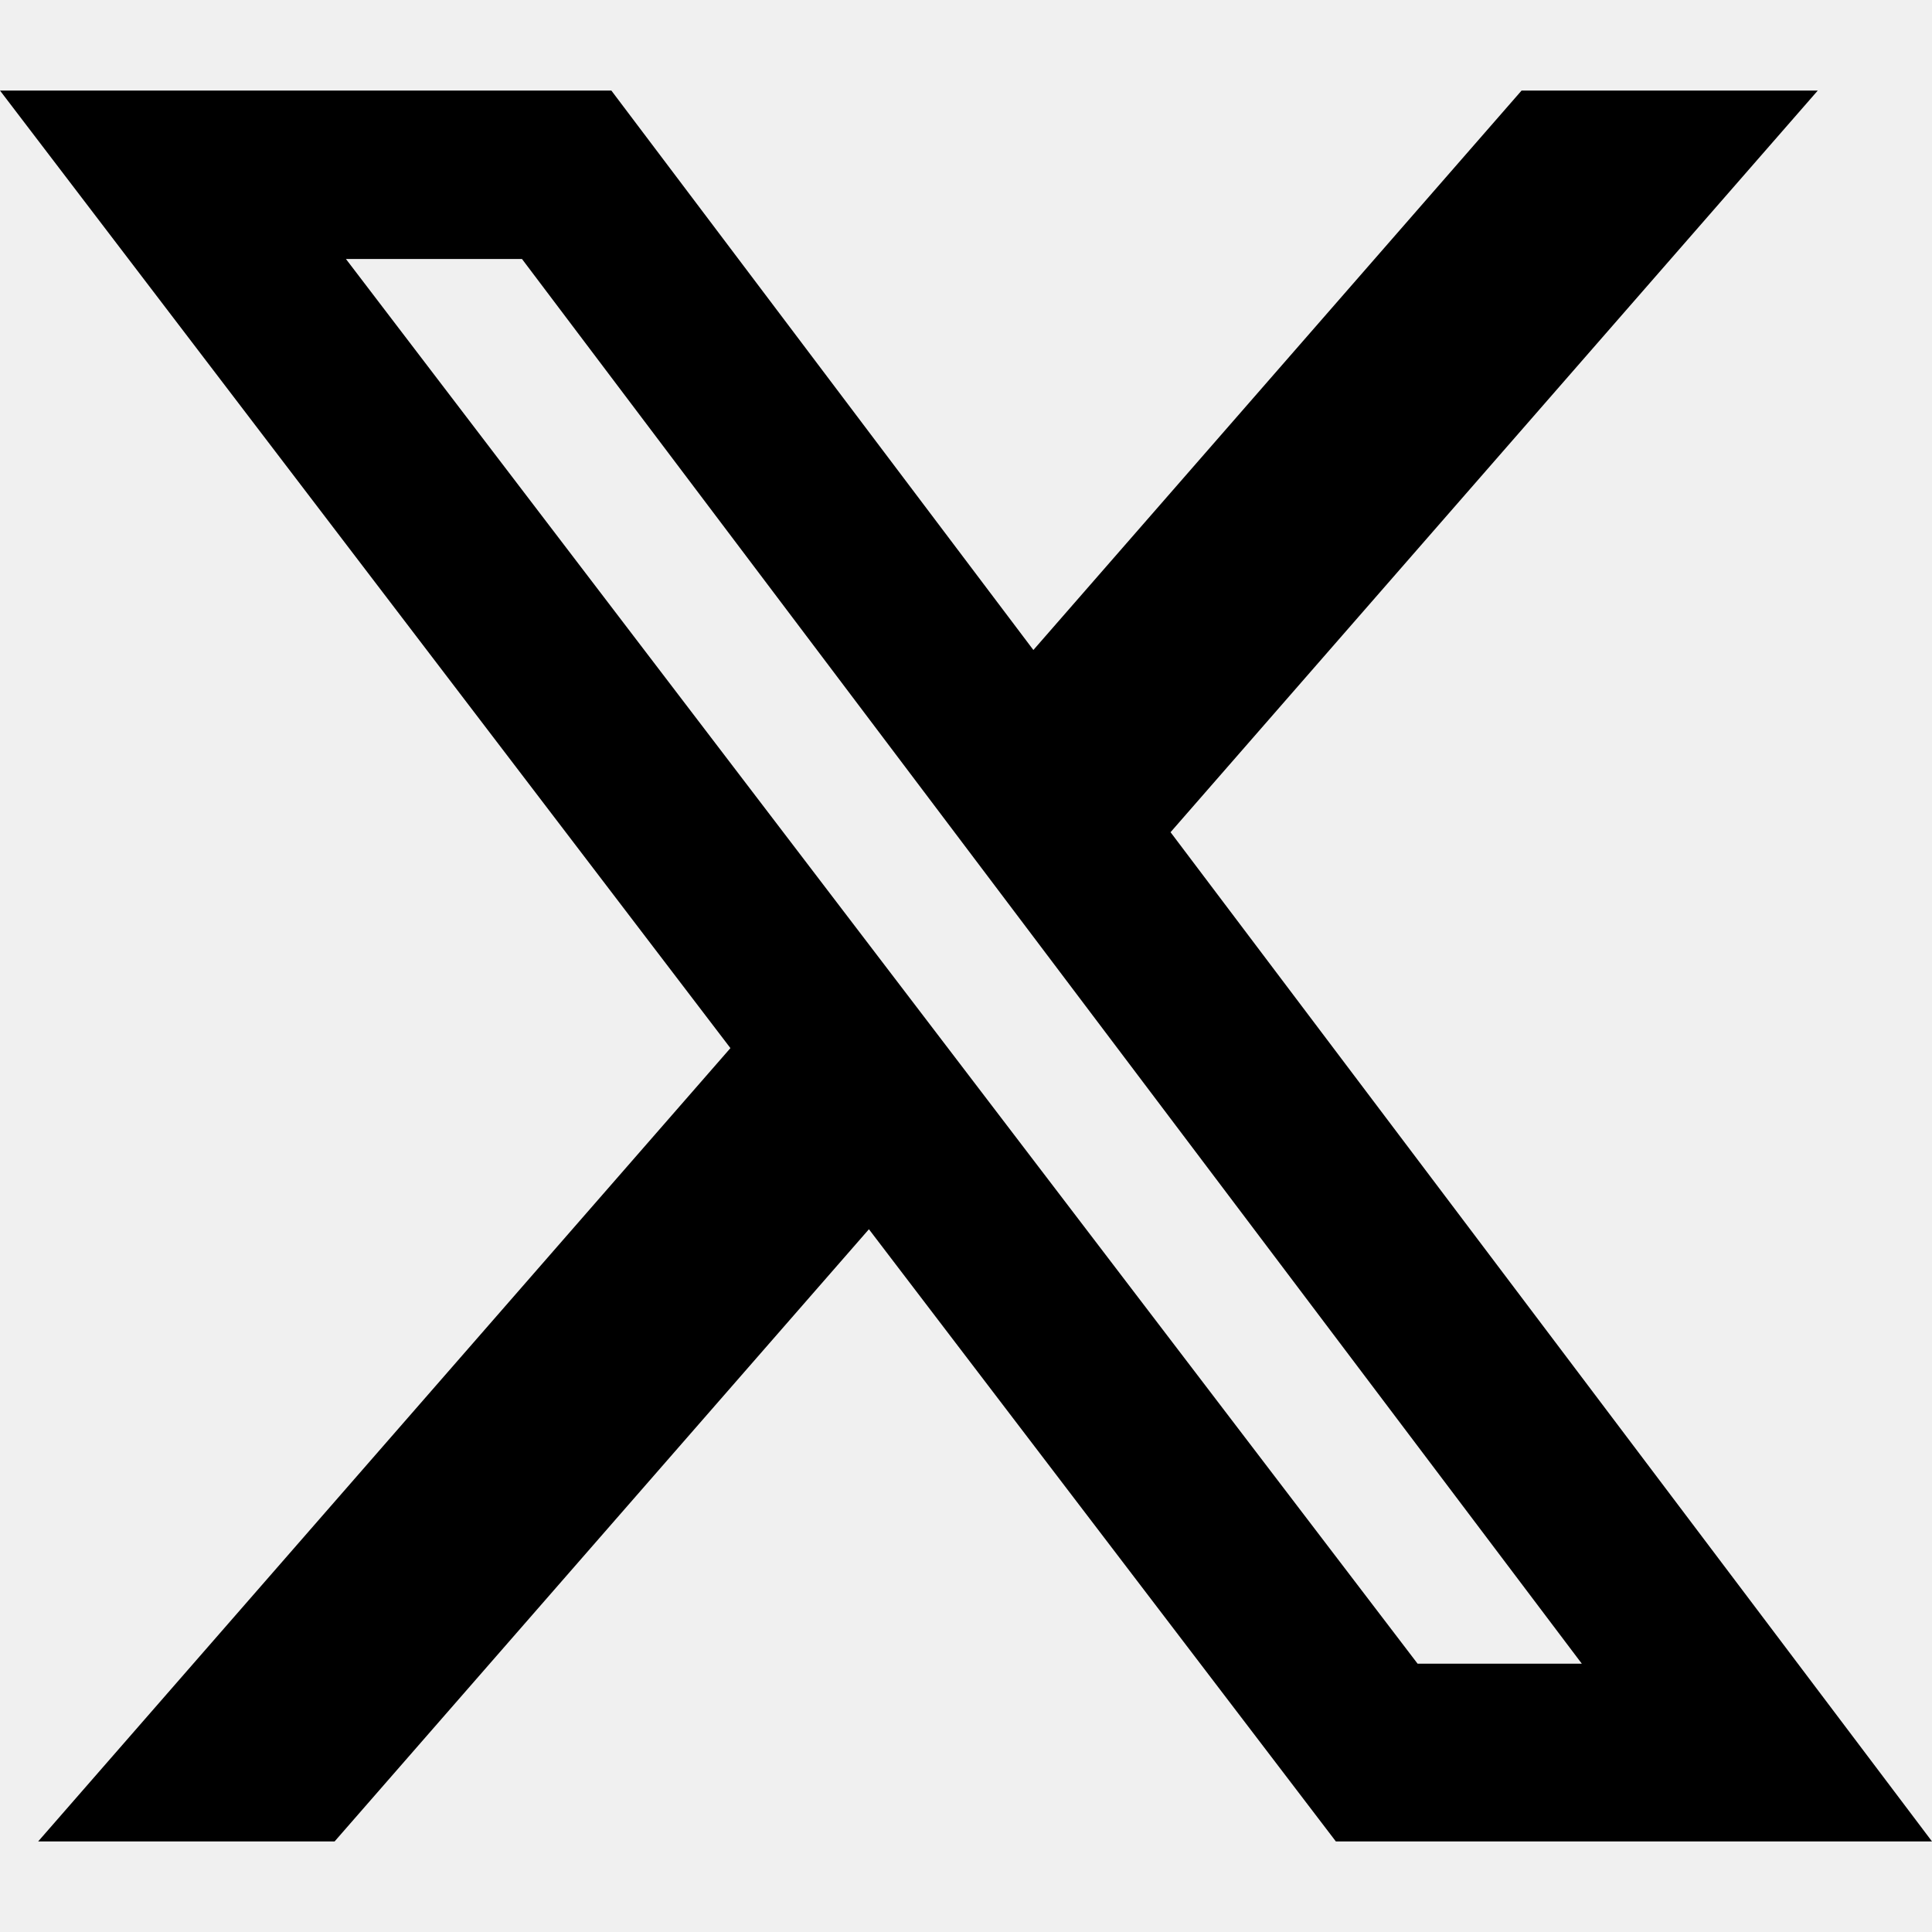
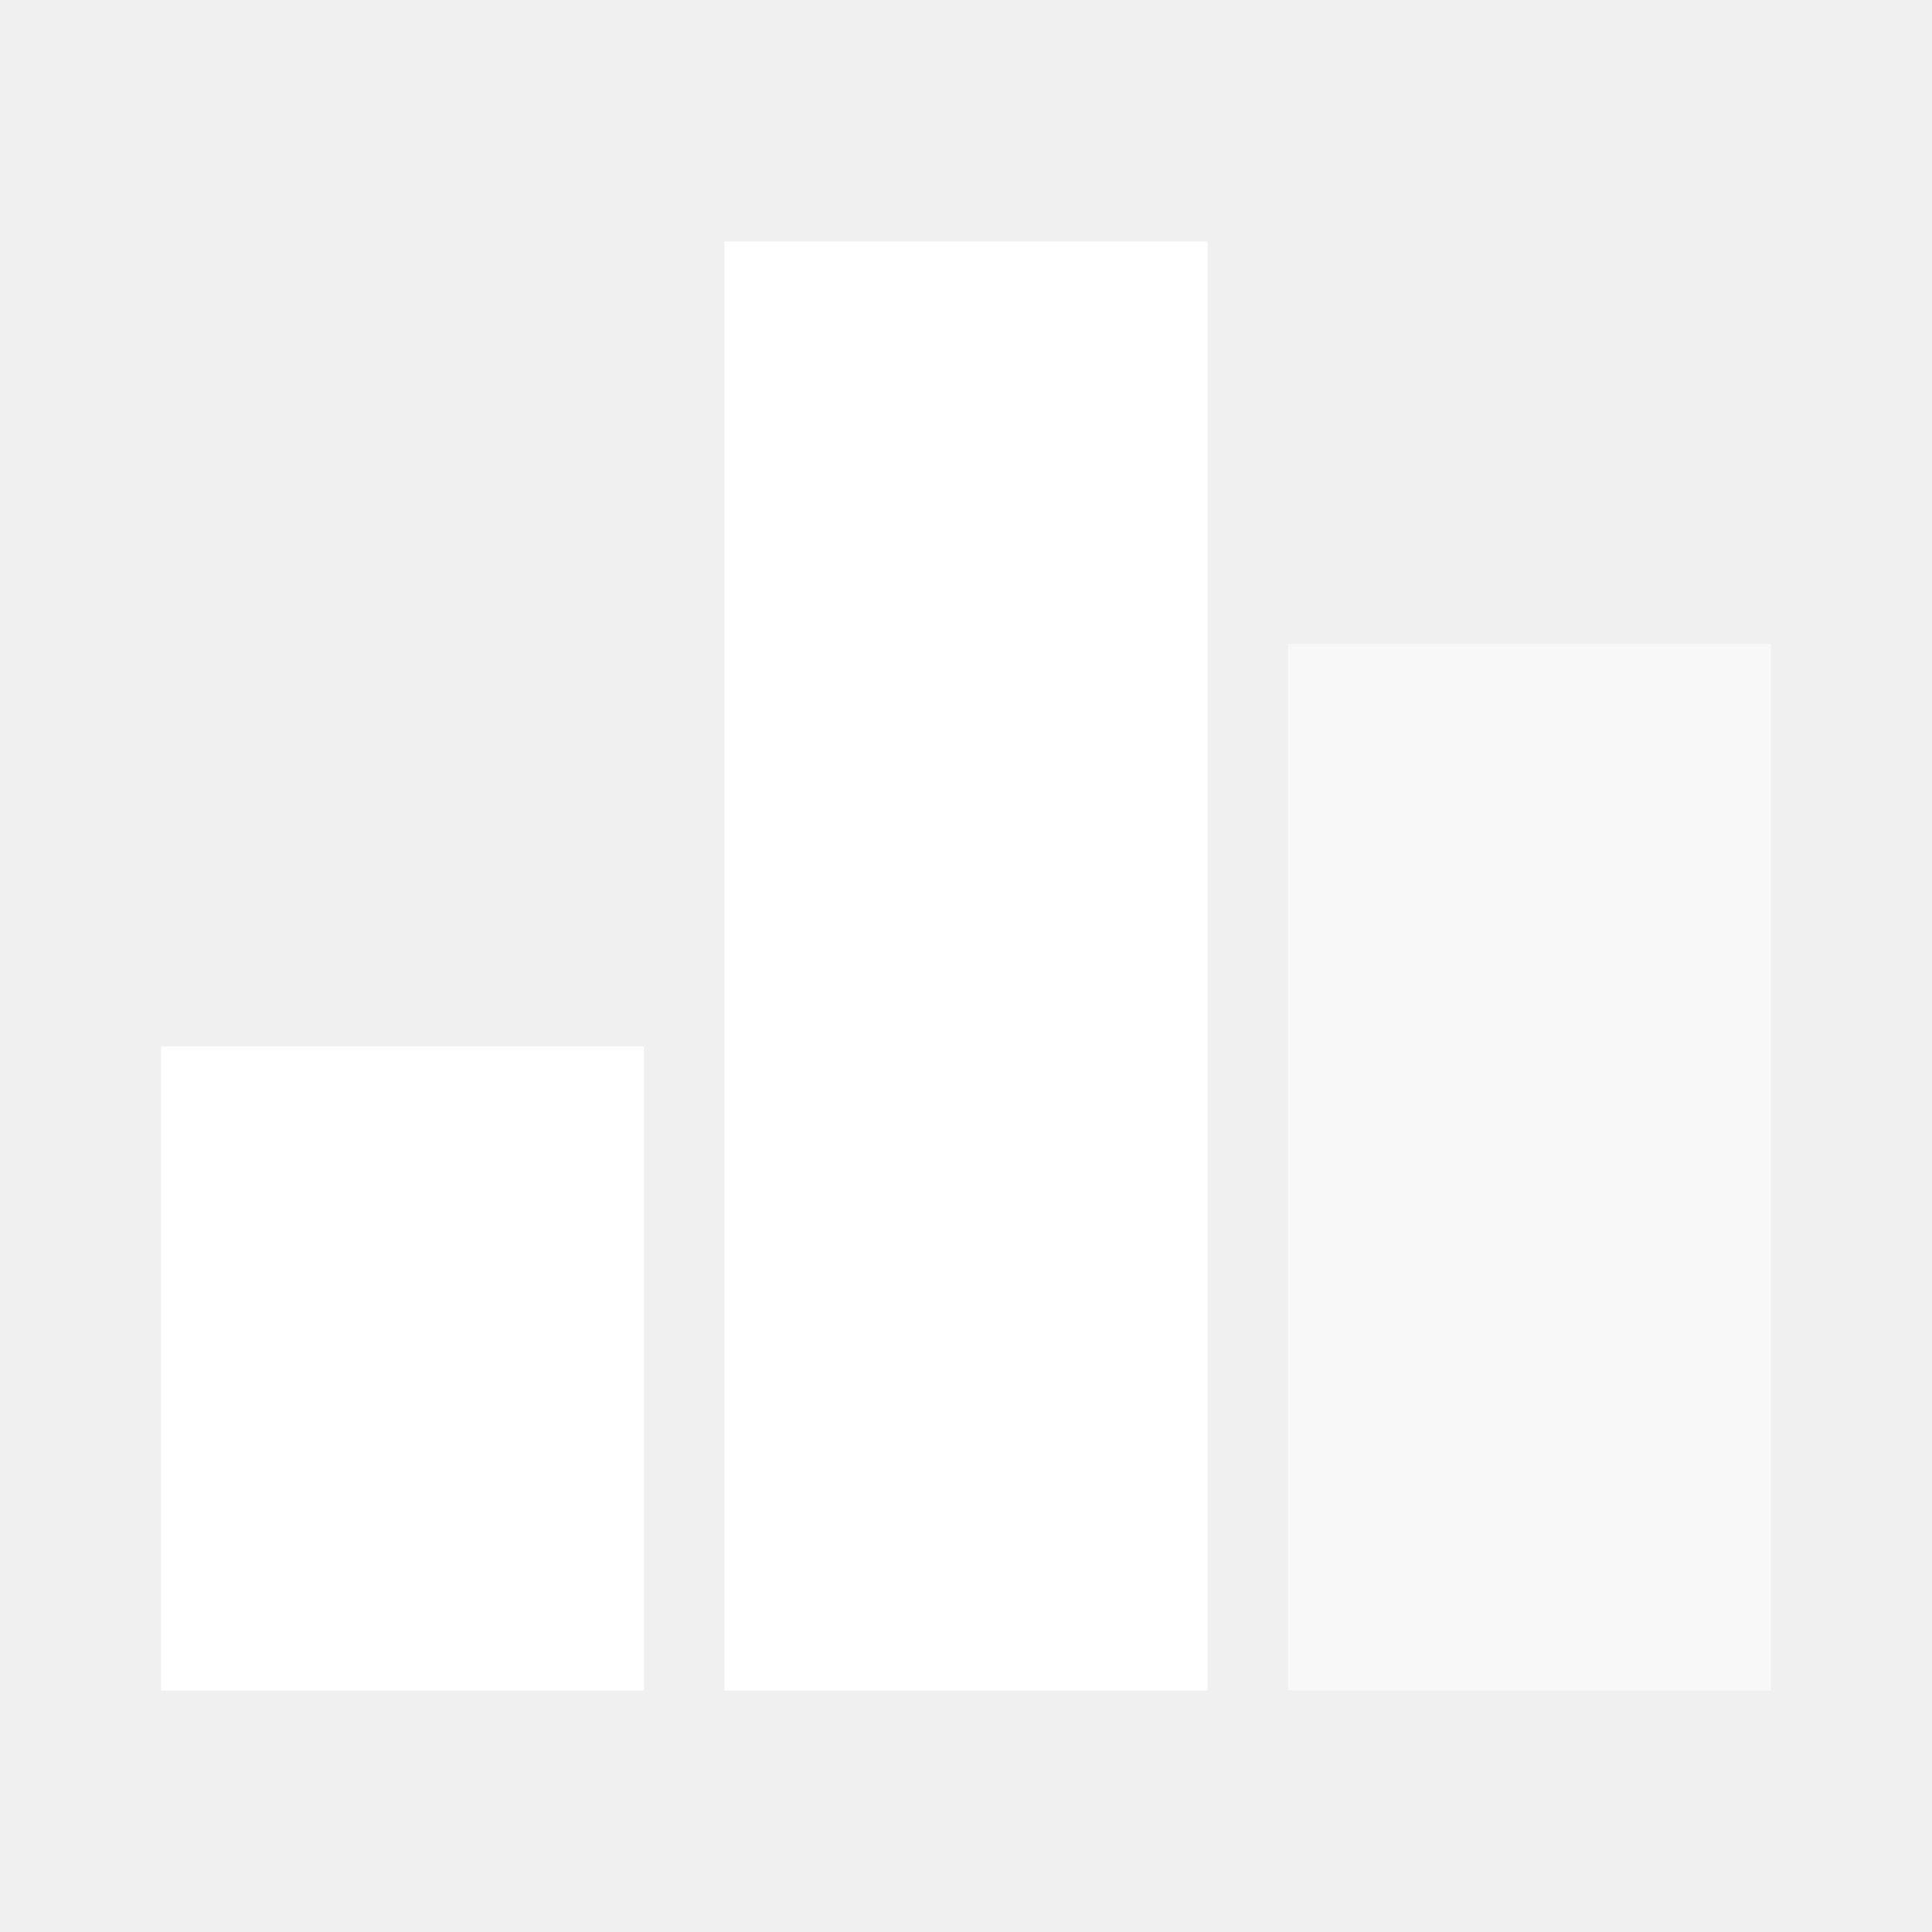
- <svg xmlns="http://www.w3.org/2000/svg" width="16" height="16" fill="currentColor" class="bi bi-twitter-x" viewBox="0 0 16 16">
+ <svg xmlns="http://www.w3.org/2000/svg" width="36" height="36" viewBox="0 0 36 36" fill="none">
  <g clip-path="url(#clip0_14_69)">
-     <path d="M12.6.75h2.454l-5.36 6.142L16 15.25h-4.937l-3.867-5.07-4.425 5.07H.316l5.733-6.57L0 .75h5.063l3.495 4.633L12.601.75Zm-.86 13.028h1.36L4.323 2.145H2.865l8.875 11.633Z" />
+     <path d="M3 19.5H12V31.5H3V19.5ZM13.5 4.5H22.5V31.5H13.5V4.5Z" fill="white" />
    <path opacity="0.5" d="M24 12H33V31.5H24V12Z" fill="white" />
  </g>
  <defs>
    <clipPath id="clip0_14_69">
      <rect width="36" height="36" fill="white" />
    </clipPath>
  </defs>
</svg>
